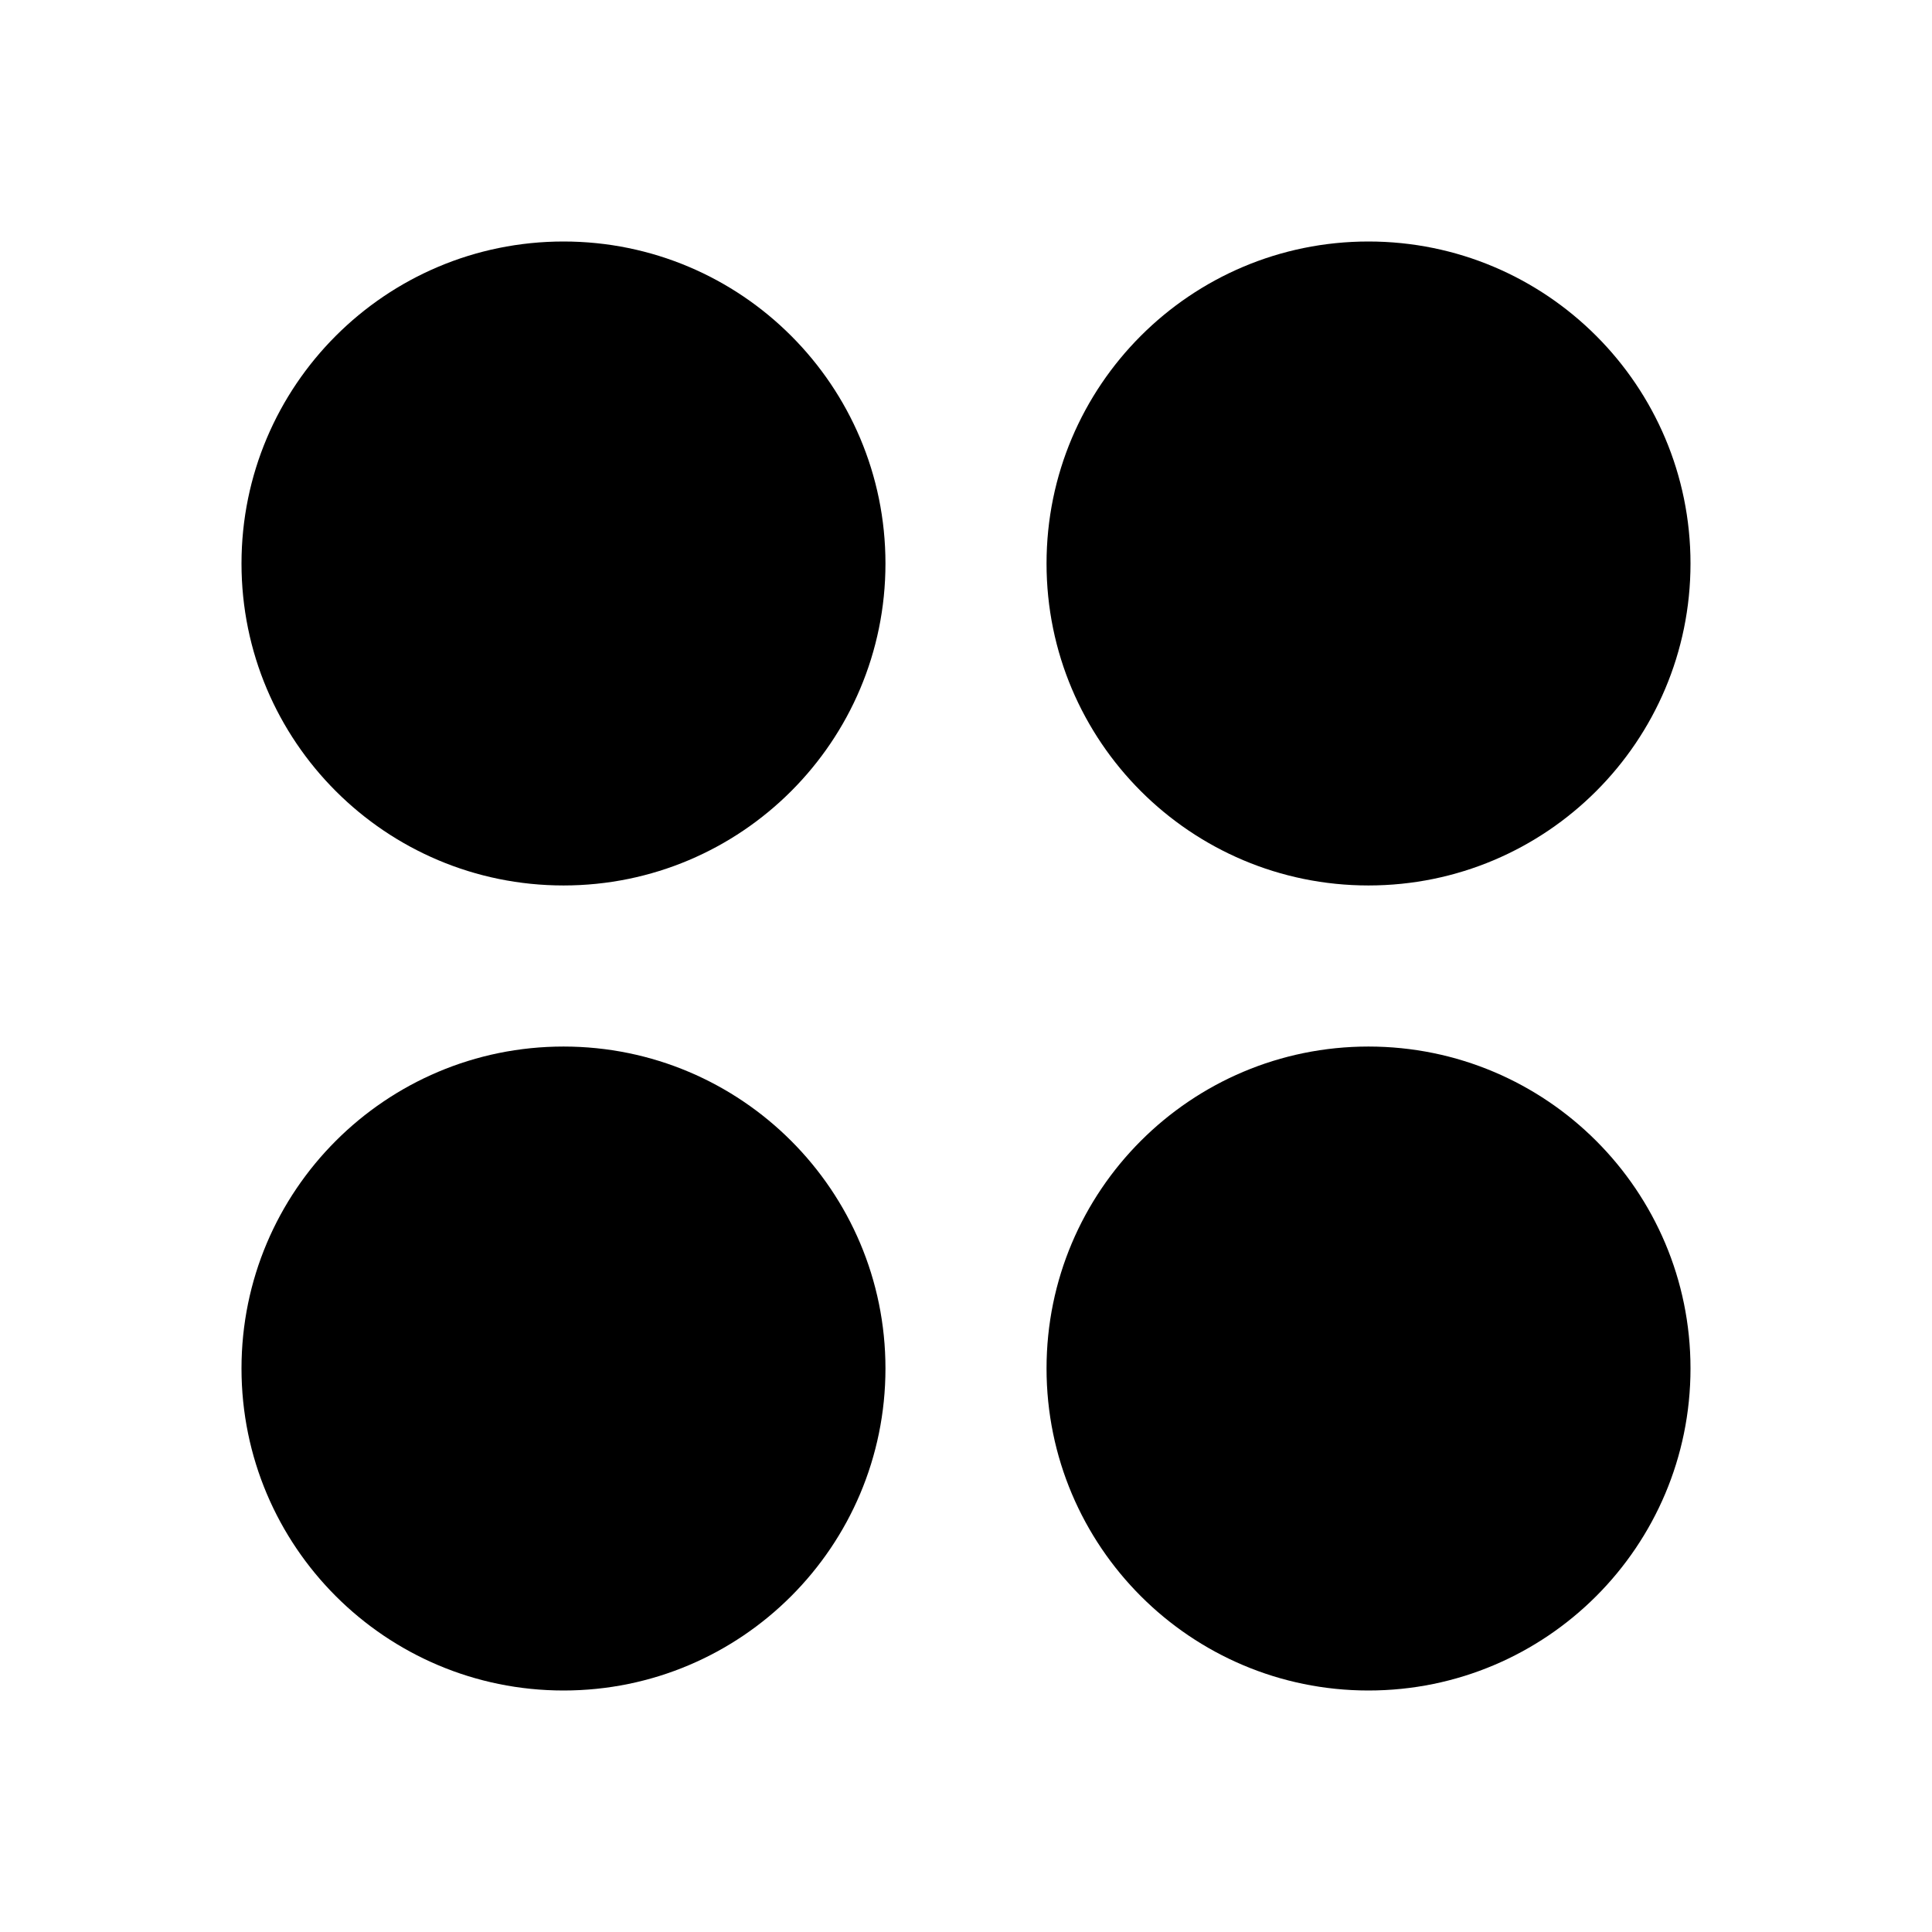
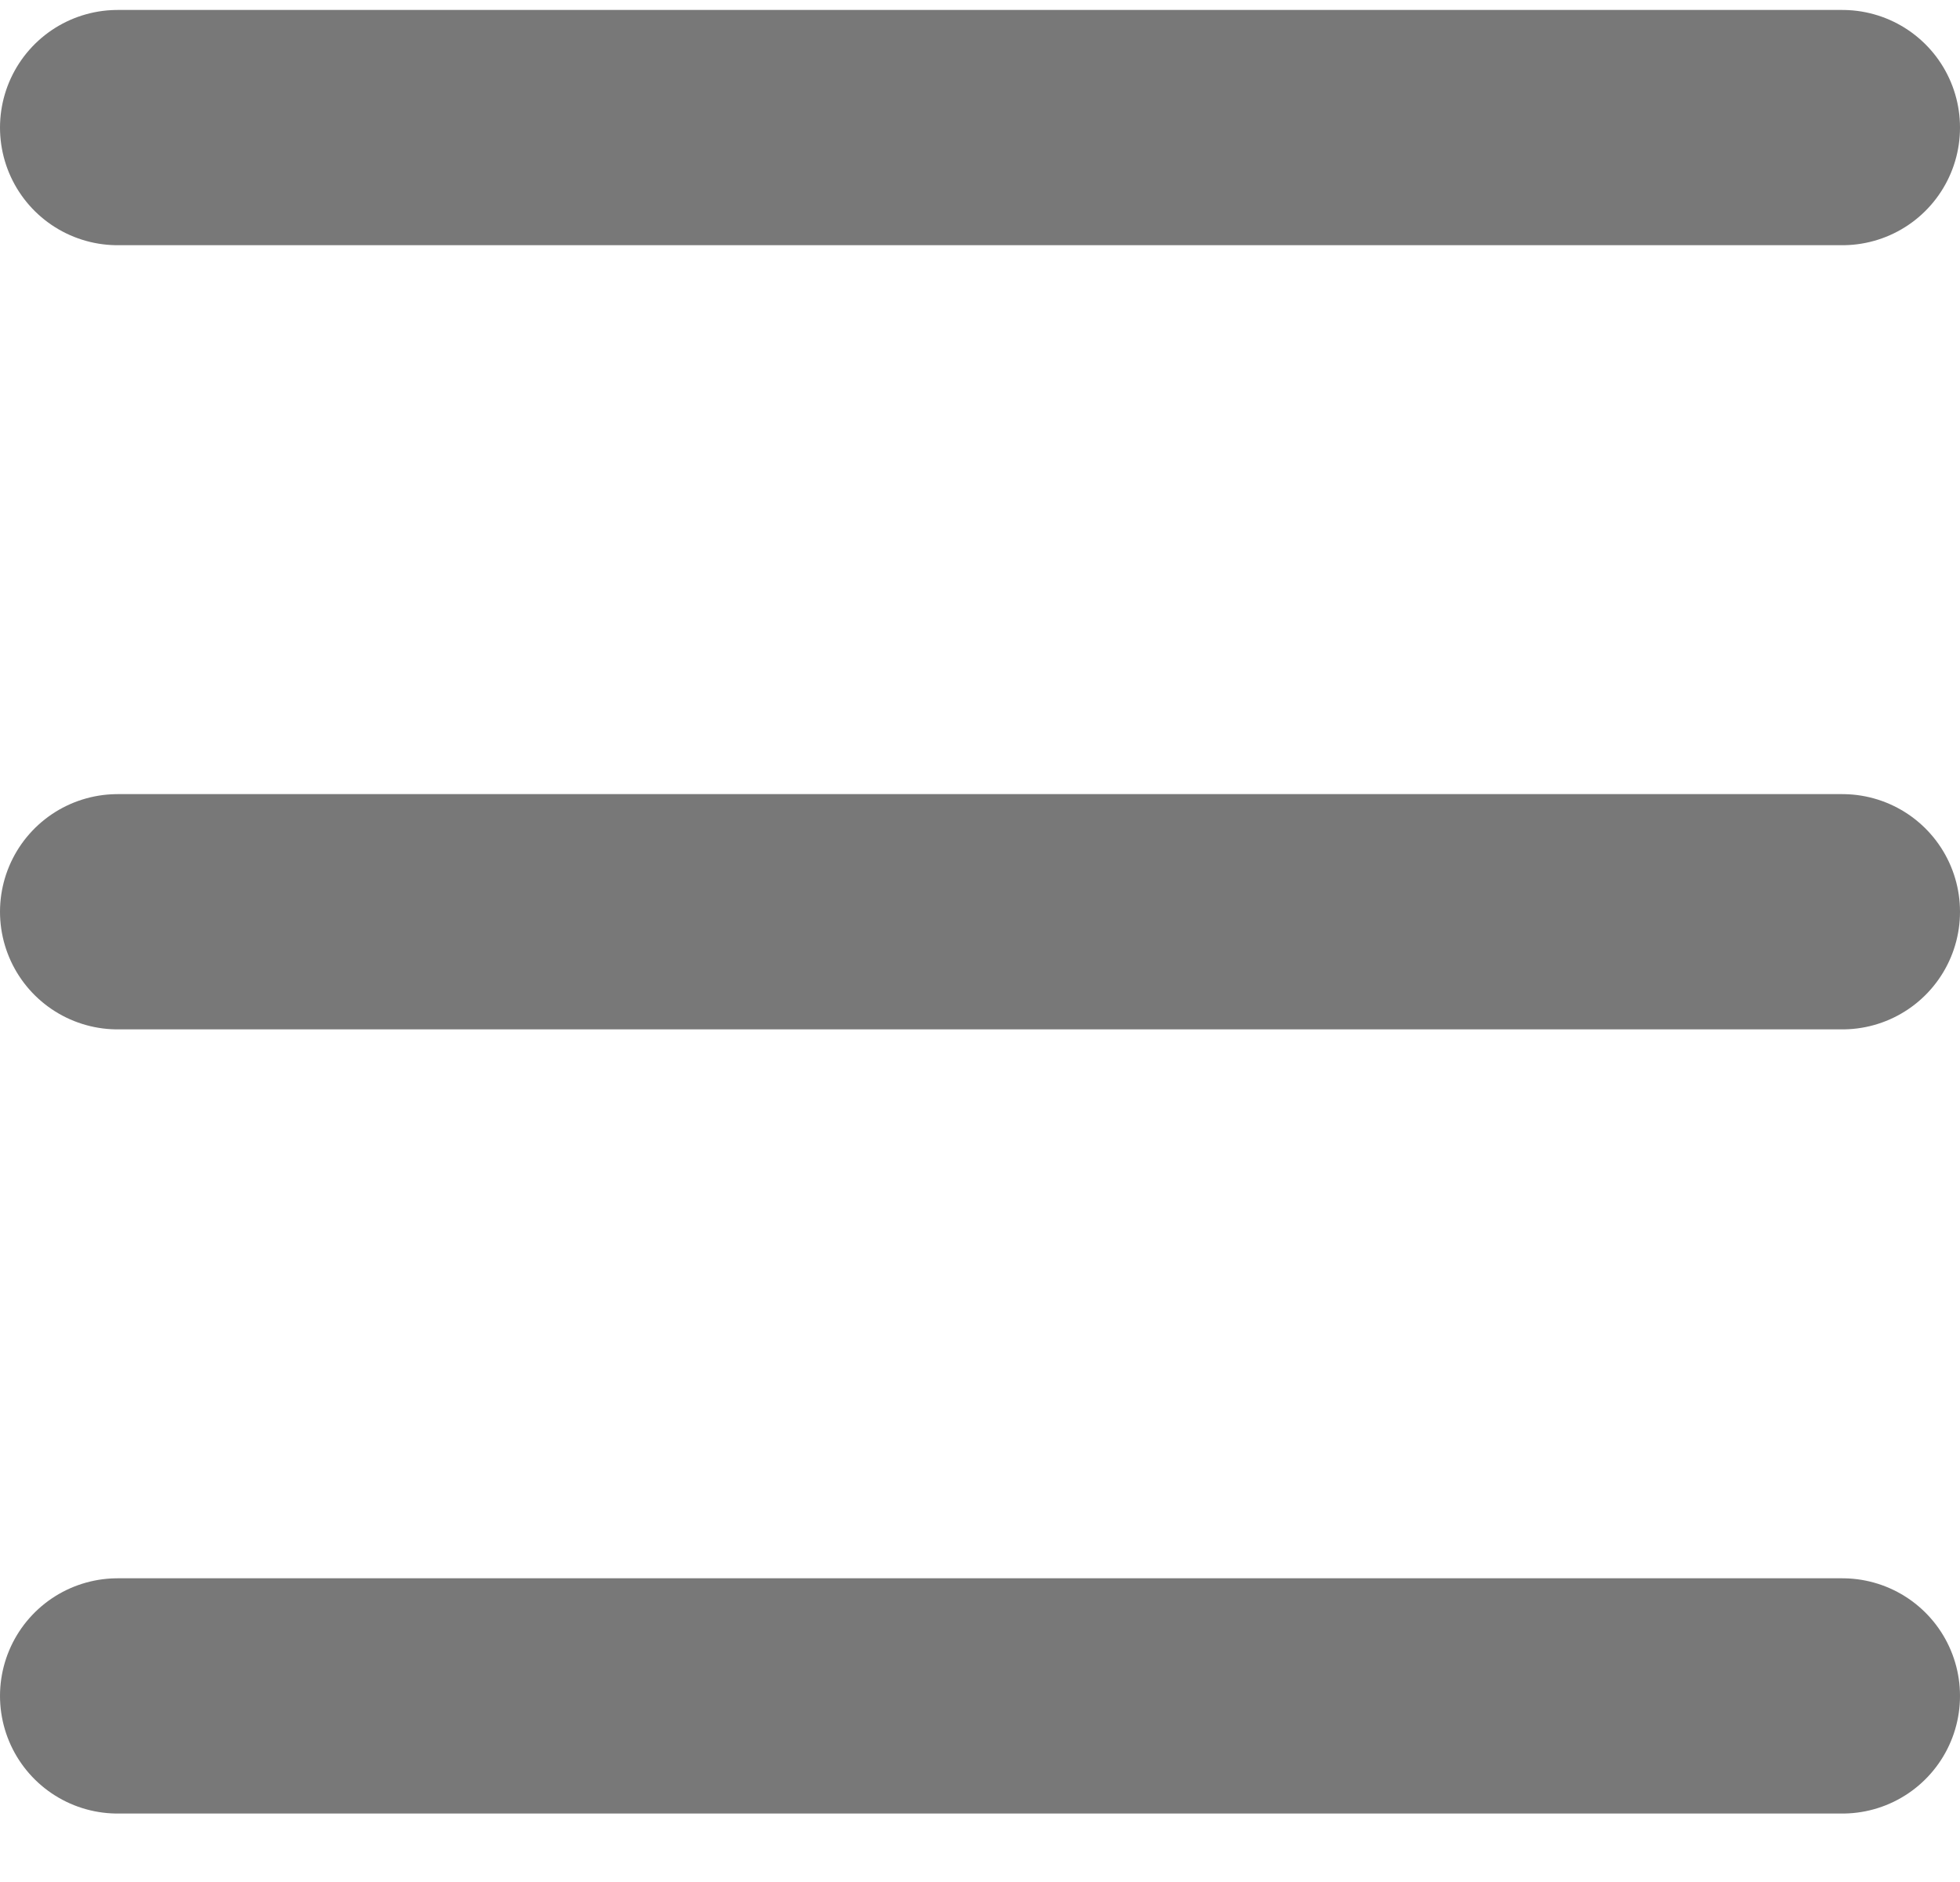
- <svg xmlns="http://www.w3.org/2000/svg" width="16" height="16" viewBox="0 0 16 16" fill="none">
-   <path fill-rule="evenodd" clip-rule="evenodd" d="M14 4.667C14 6.139 12.806 7.333 11.333 7.333C9.861 7.333 8.667 6.139 8.667 4.667C8.667 3.194 9.861 2 11.333 2C12.806 2 14 3.194 14 4.667ZM4.667 14C6.139 14 7.333 12.806 7.333 11.333C7.333 9.861 6.139 8.667 4.667 8.667C3.194 8.667 2 9.861 2 11.333C2 12.806 3.194 14 4.667 14ZM11.333 14C12.806 14 14 12.806 14 11.333C14 9.861 12.806 8.667 11.333 8.667C9.861 8.667 8.667 9.861 8.667 11.333C8.667 12.806 9.861 14 11.333 14ZM4.667 7.333C6.139 7.333 7.333 6.139 7.333 4.667C7.333 3.194 6.139 2 4.667 2C3.194 2 2 3.194 2 4.667C2 6.139 3.194 7.333 4.667 7.333Z" fill="currentColor" />
+ <svg xmlns="http://www.w3.org/2000/svg" width="25" height="24" viewBox="0 0 25 24" fill="none">
+   <line x1="1.5" y1="1.627" x2="23.5" y2="1.627" stroke="#787878" stroke-width="3" stroke-linecap="round" />
+   <line x1="1.5" y1="11.627" x2="23.5" y2="11.627" stroke="#787878" stroke-width="3" stroke-linecap="round" />
+   <line x1="1.5" y1="21.627" x2="23.5" y2="21.627" stroke="#787878" stroke-width="3" stroke-linecap="round" />
</svg>
